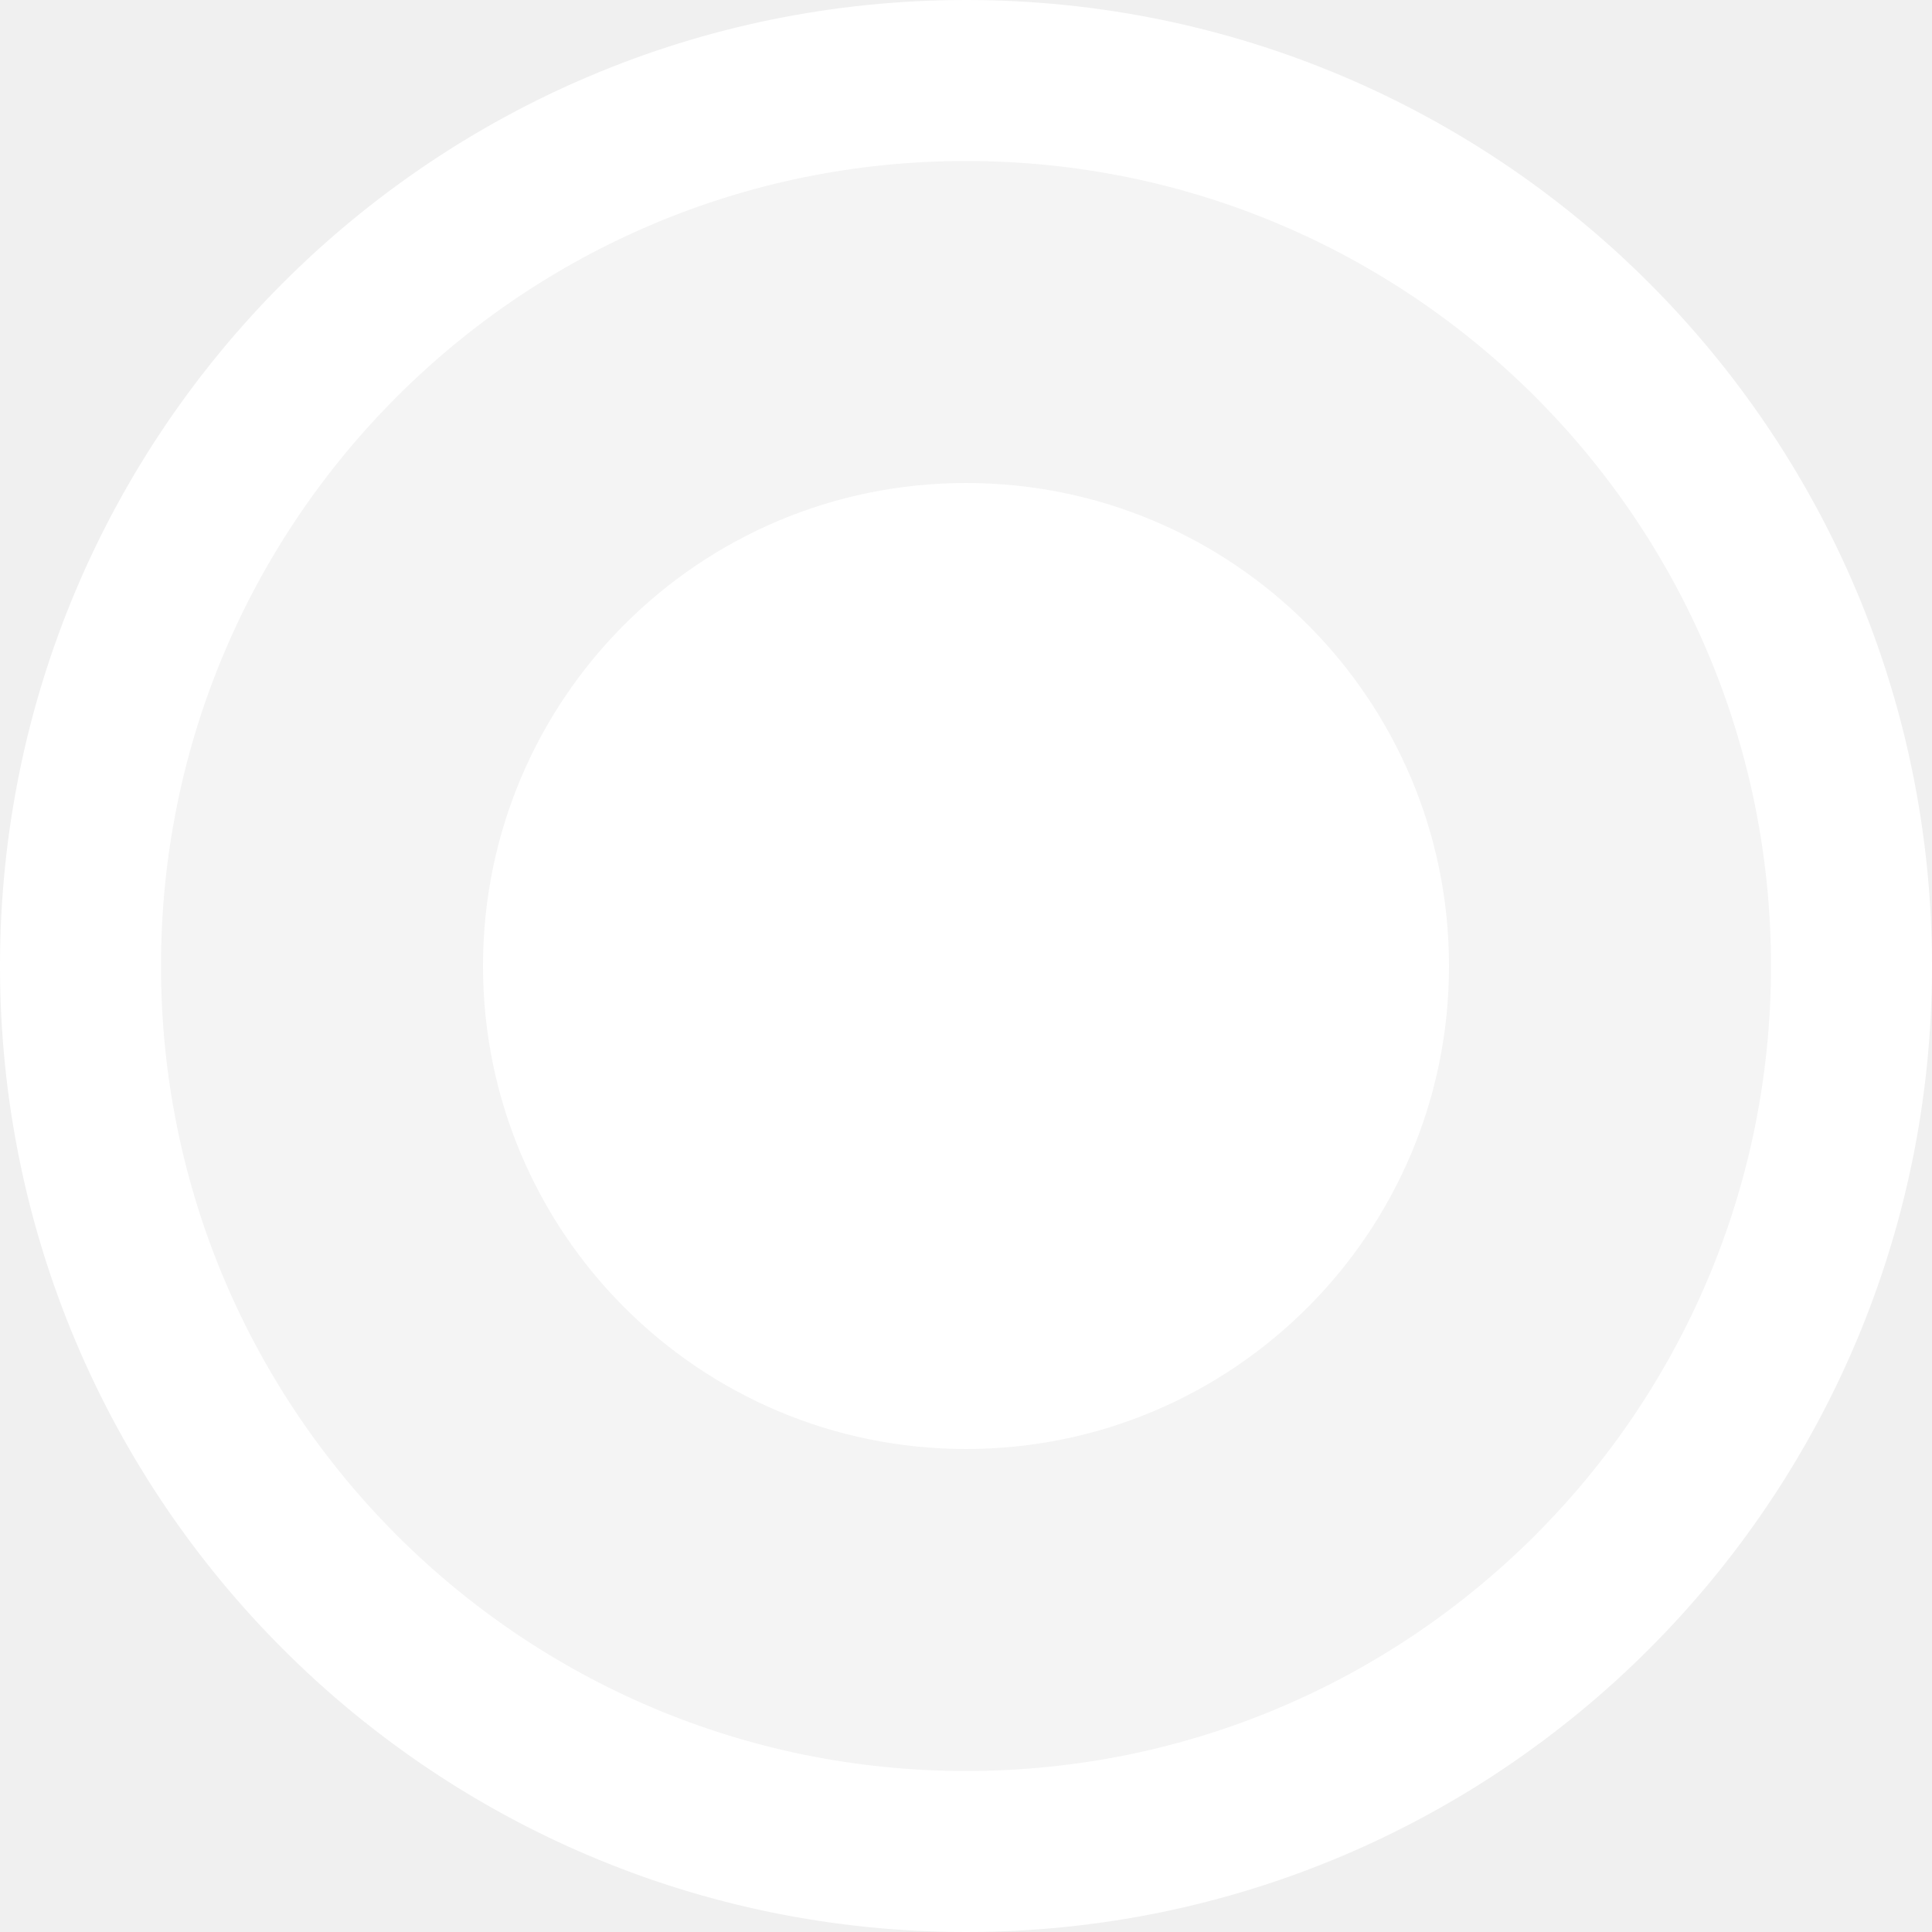
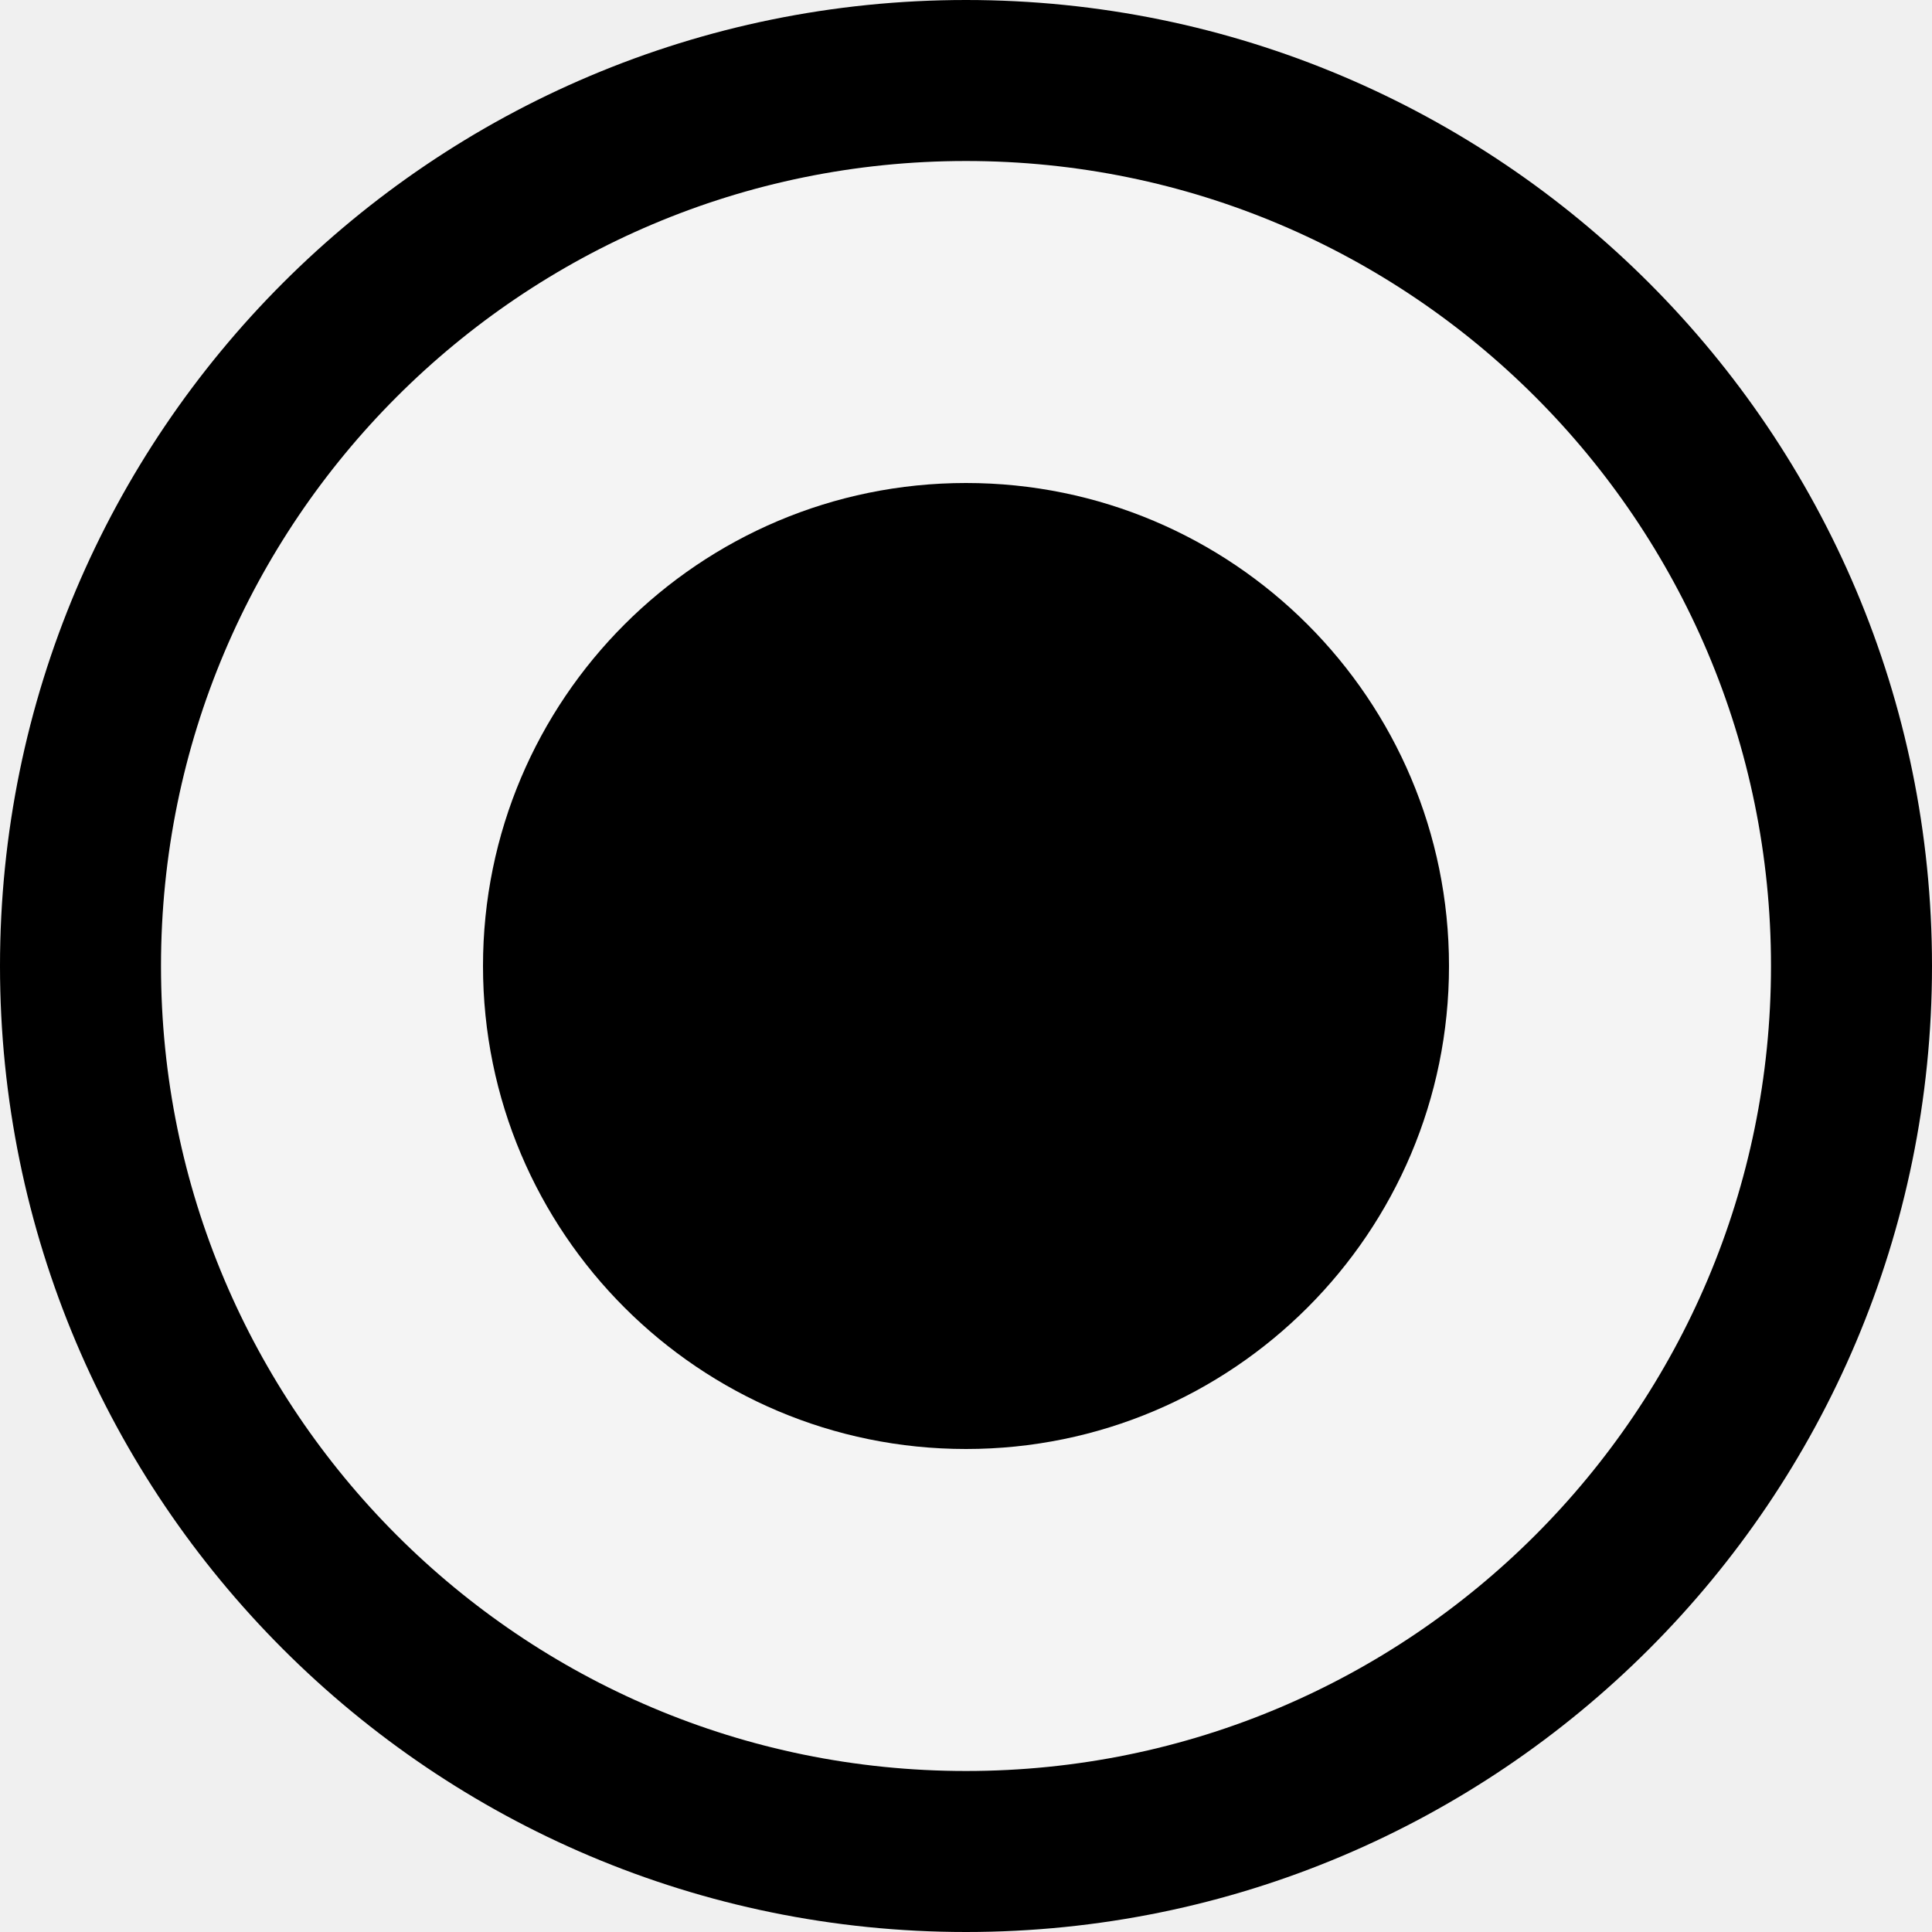
<svg xmlns="http://www.w3.org/2000/svg" viewBox="0 0 24 24" fill="none">
-   <circle cx="12" cy="12" r="11" fill="white" fill-opacity="0.3" stroke="white" stroke-width="2" />
-   <circle cx="12" cy="12" r="6" fill="white" />
+   <circle cx="12" cy="12" r="11" fill="white" fill-opacity="0.3" stroke="black" stroke-width="2" />
+   <circle cx="12" cy="12" r="6" fill="black" />
</svg>
